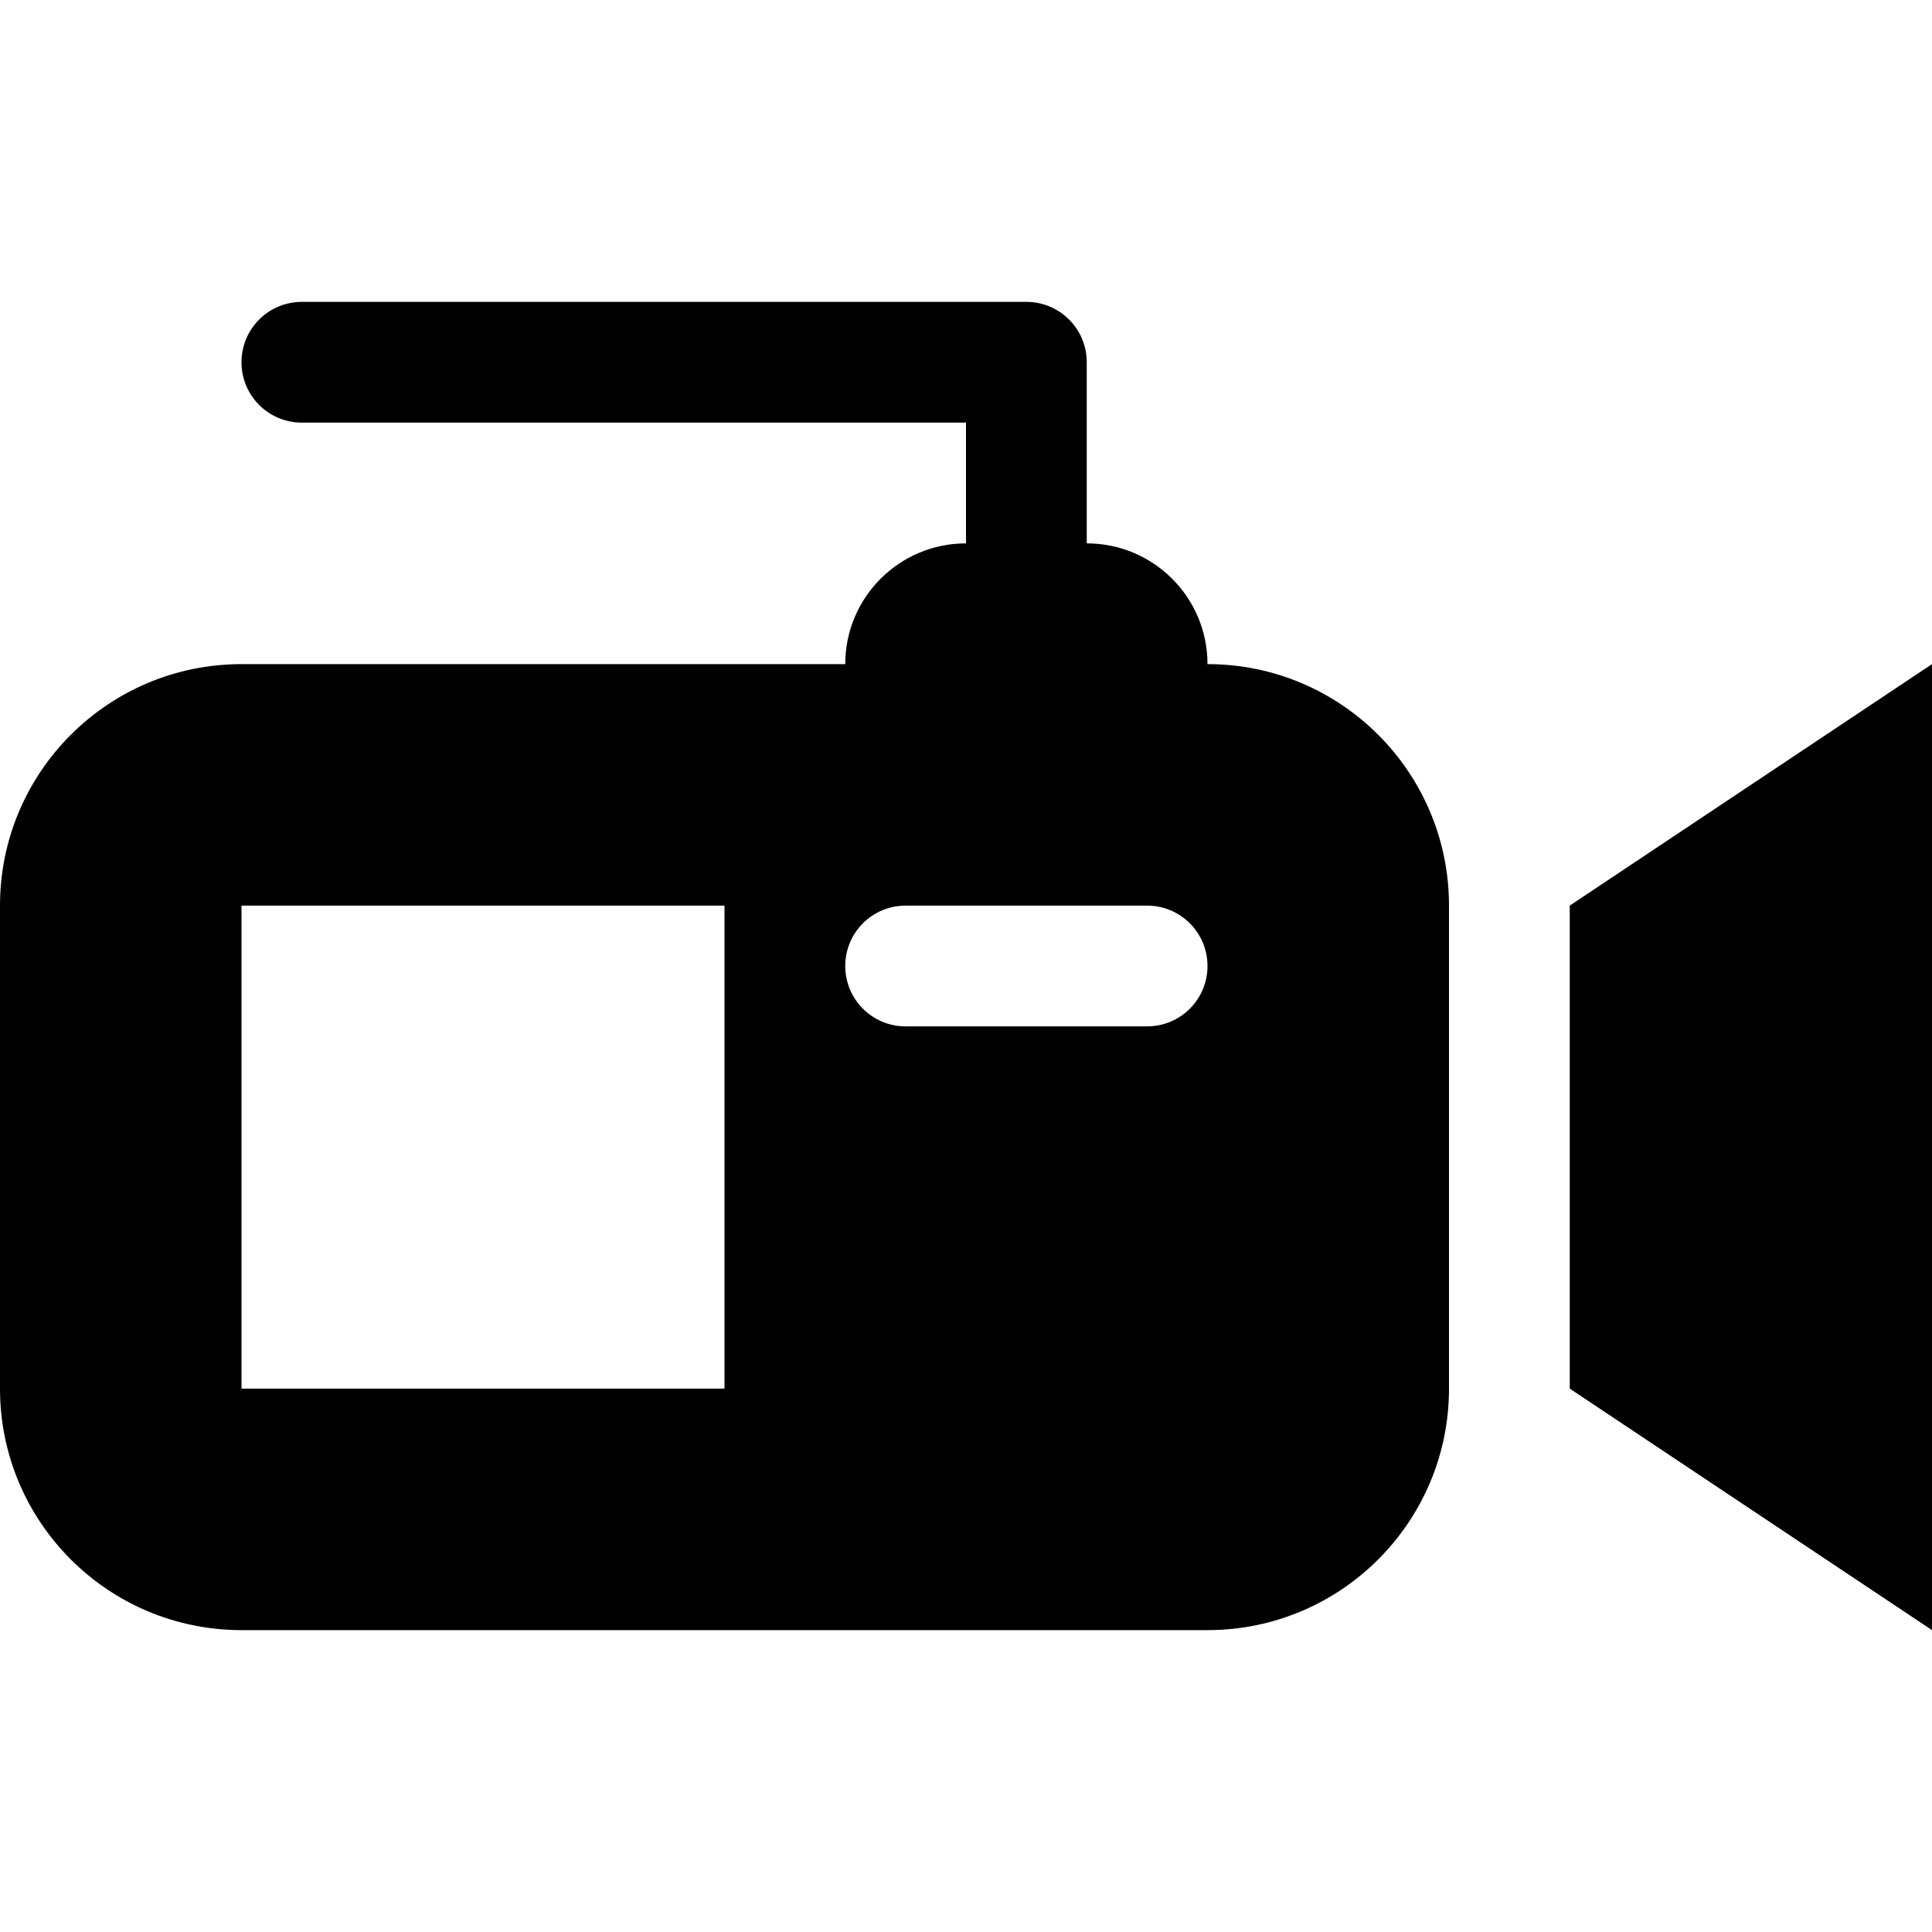
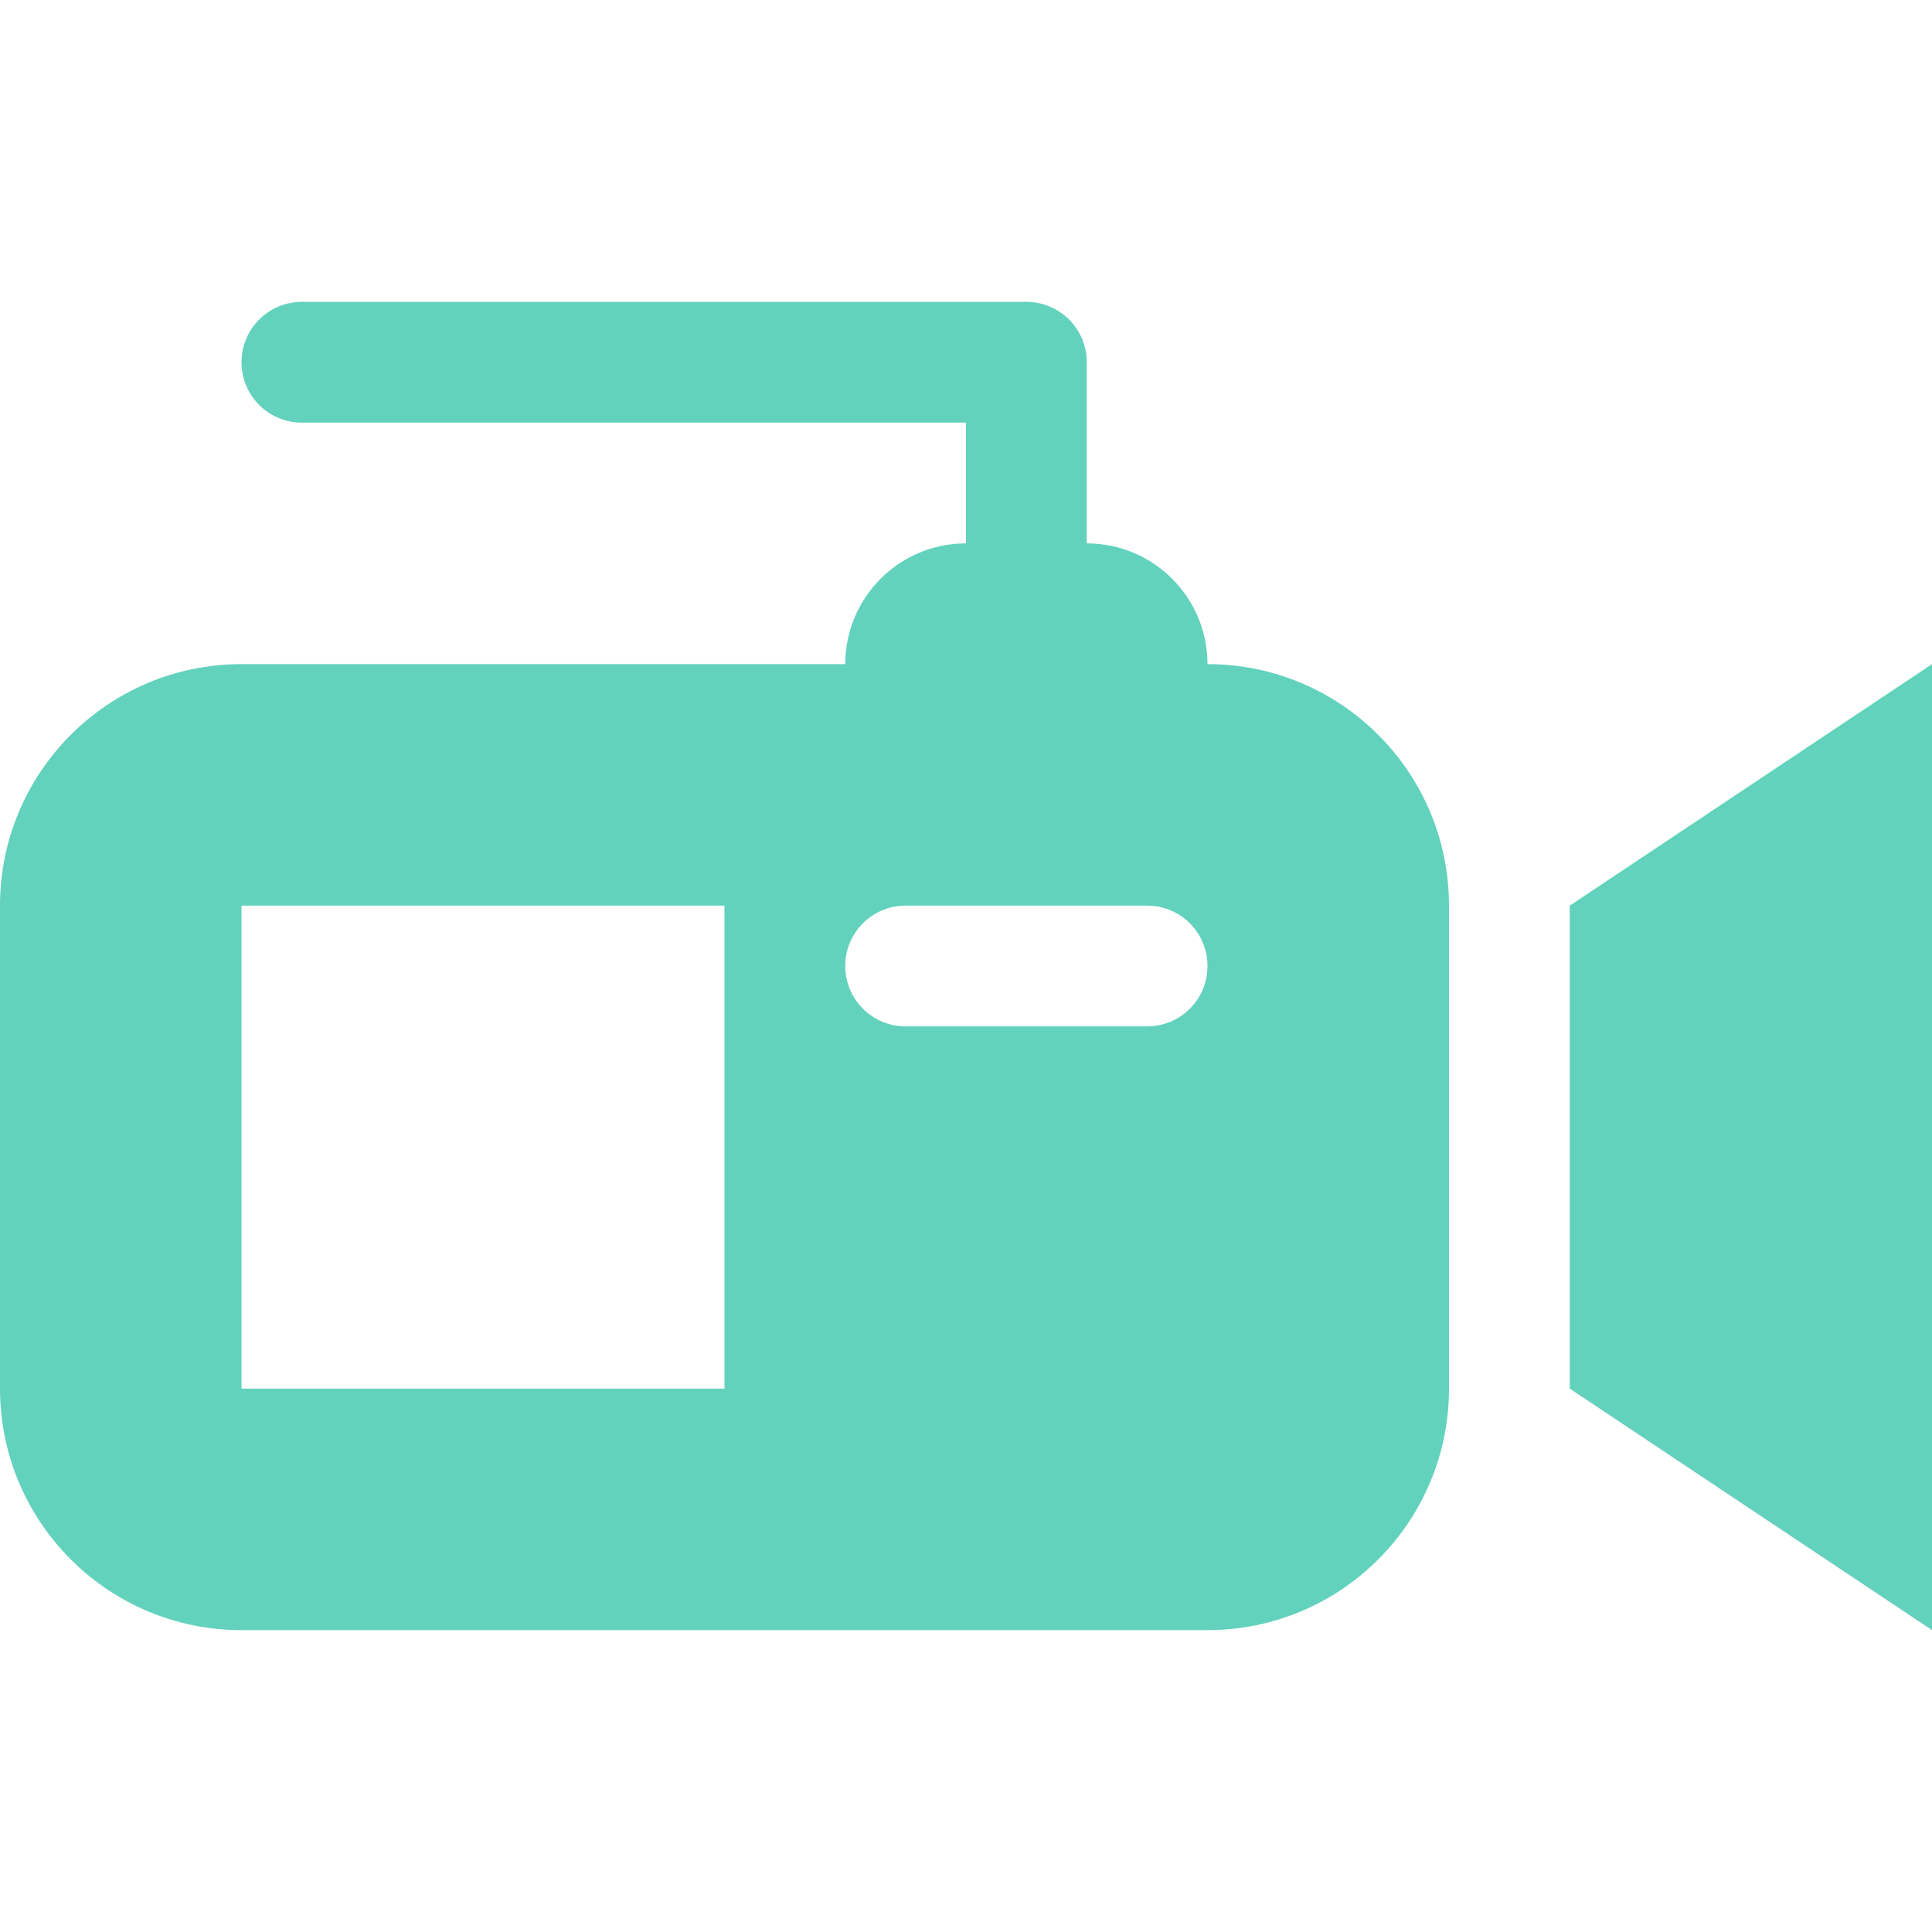
<svg xmlns="http://www.w3.org/2000/svg" version="1.1" id="Layer_1" x="0px" y="0px" width="32px" height="32px" viewBox="0 0 32 32" enable-background="new 0 0 32 32" xml:space="preserve">
-   <g transform="translate(0 192)">
+   <g fill="#63d2bd" transform="translate(0 192)">
    <path d="M26-177l6-4v16l-6-4V-177z M24-177v8c0,2.209-1.791,4-4,4H4c-2.209,0-4-1.791-4-4v-8c0-2.209,1.791-4,4-4h10 c0-1.105,0.895-2,2-2v-2H5c-0.553,0-1-0.447-1-1s0.447-1,1-1h12c0.553,0,1,0.447,1,1v3c1.105,0,2,0.895,2,2 C22.209-181,24-179.209,24-177z M12-177H4v8h8V-177z M20-176c0-0.553-0.447-1-1-1h-4c-0.553,0-1,0.447-1,1s0.447,1,1,1h4 C19.553-175,20-175.447,20-176z" />
  </g>
</svg>
